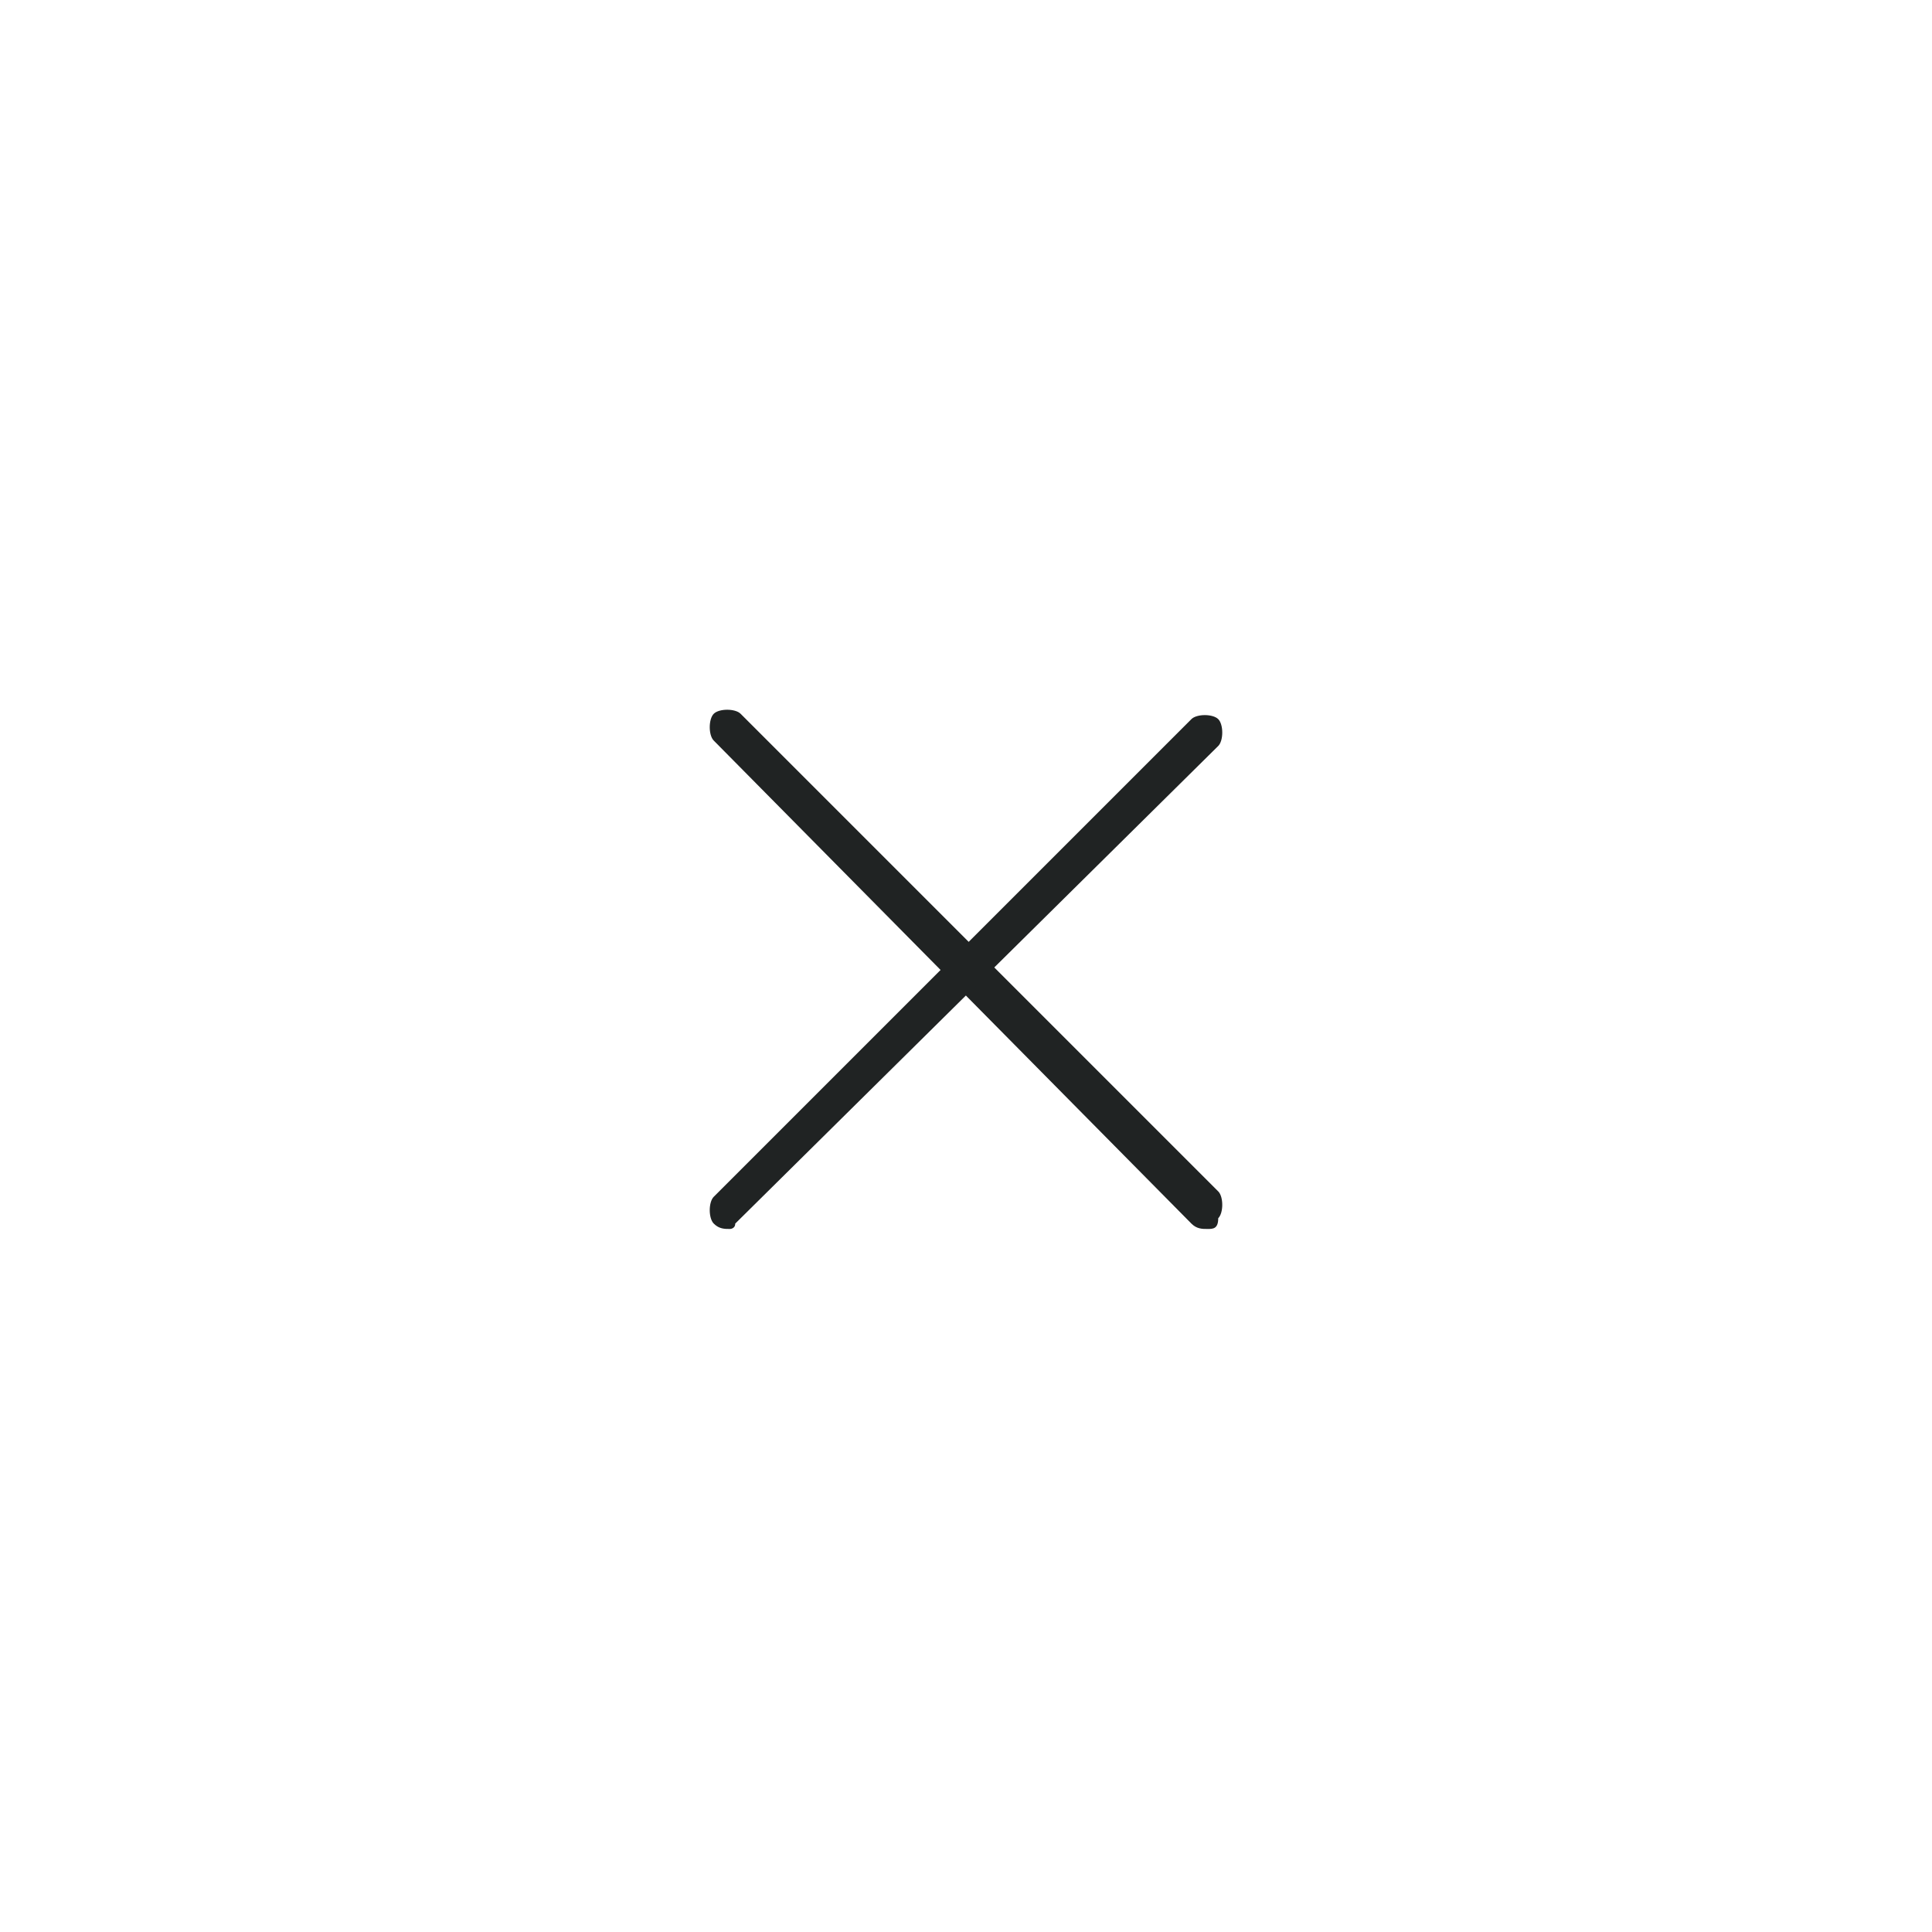
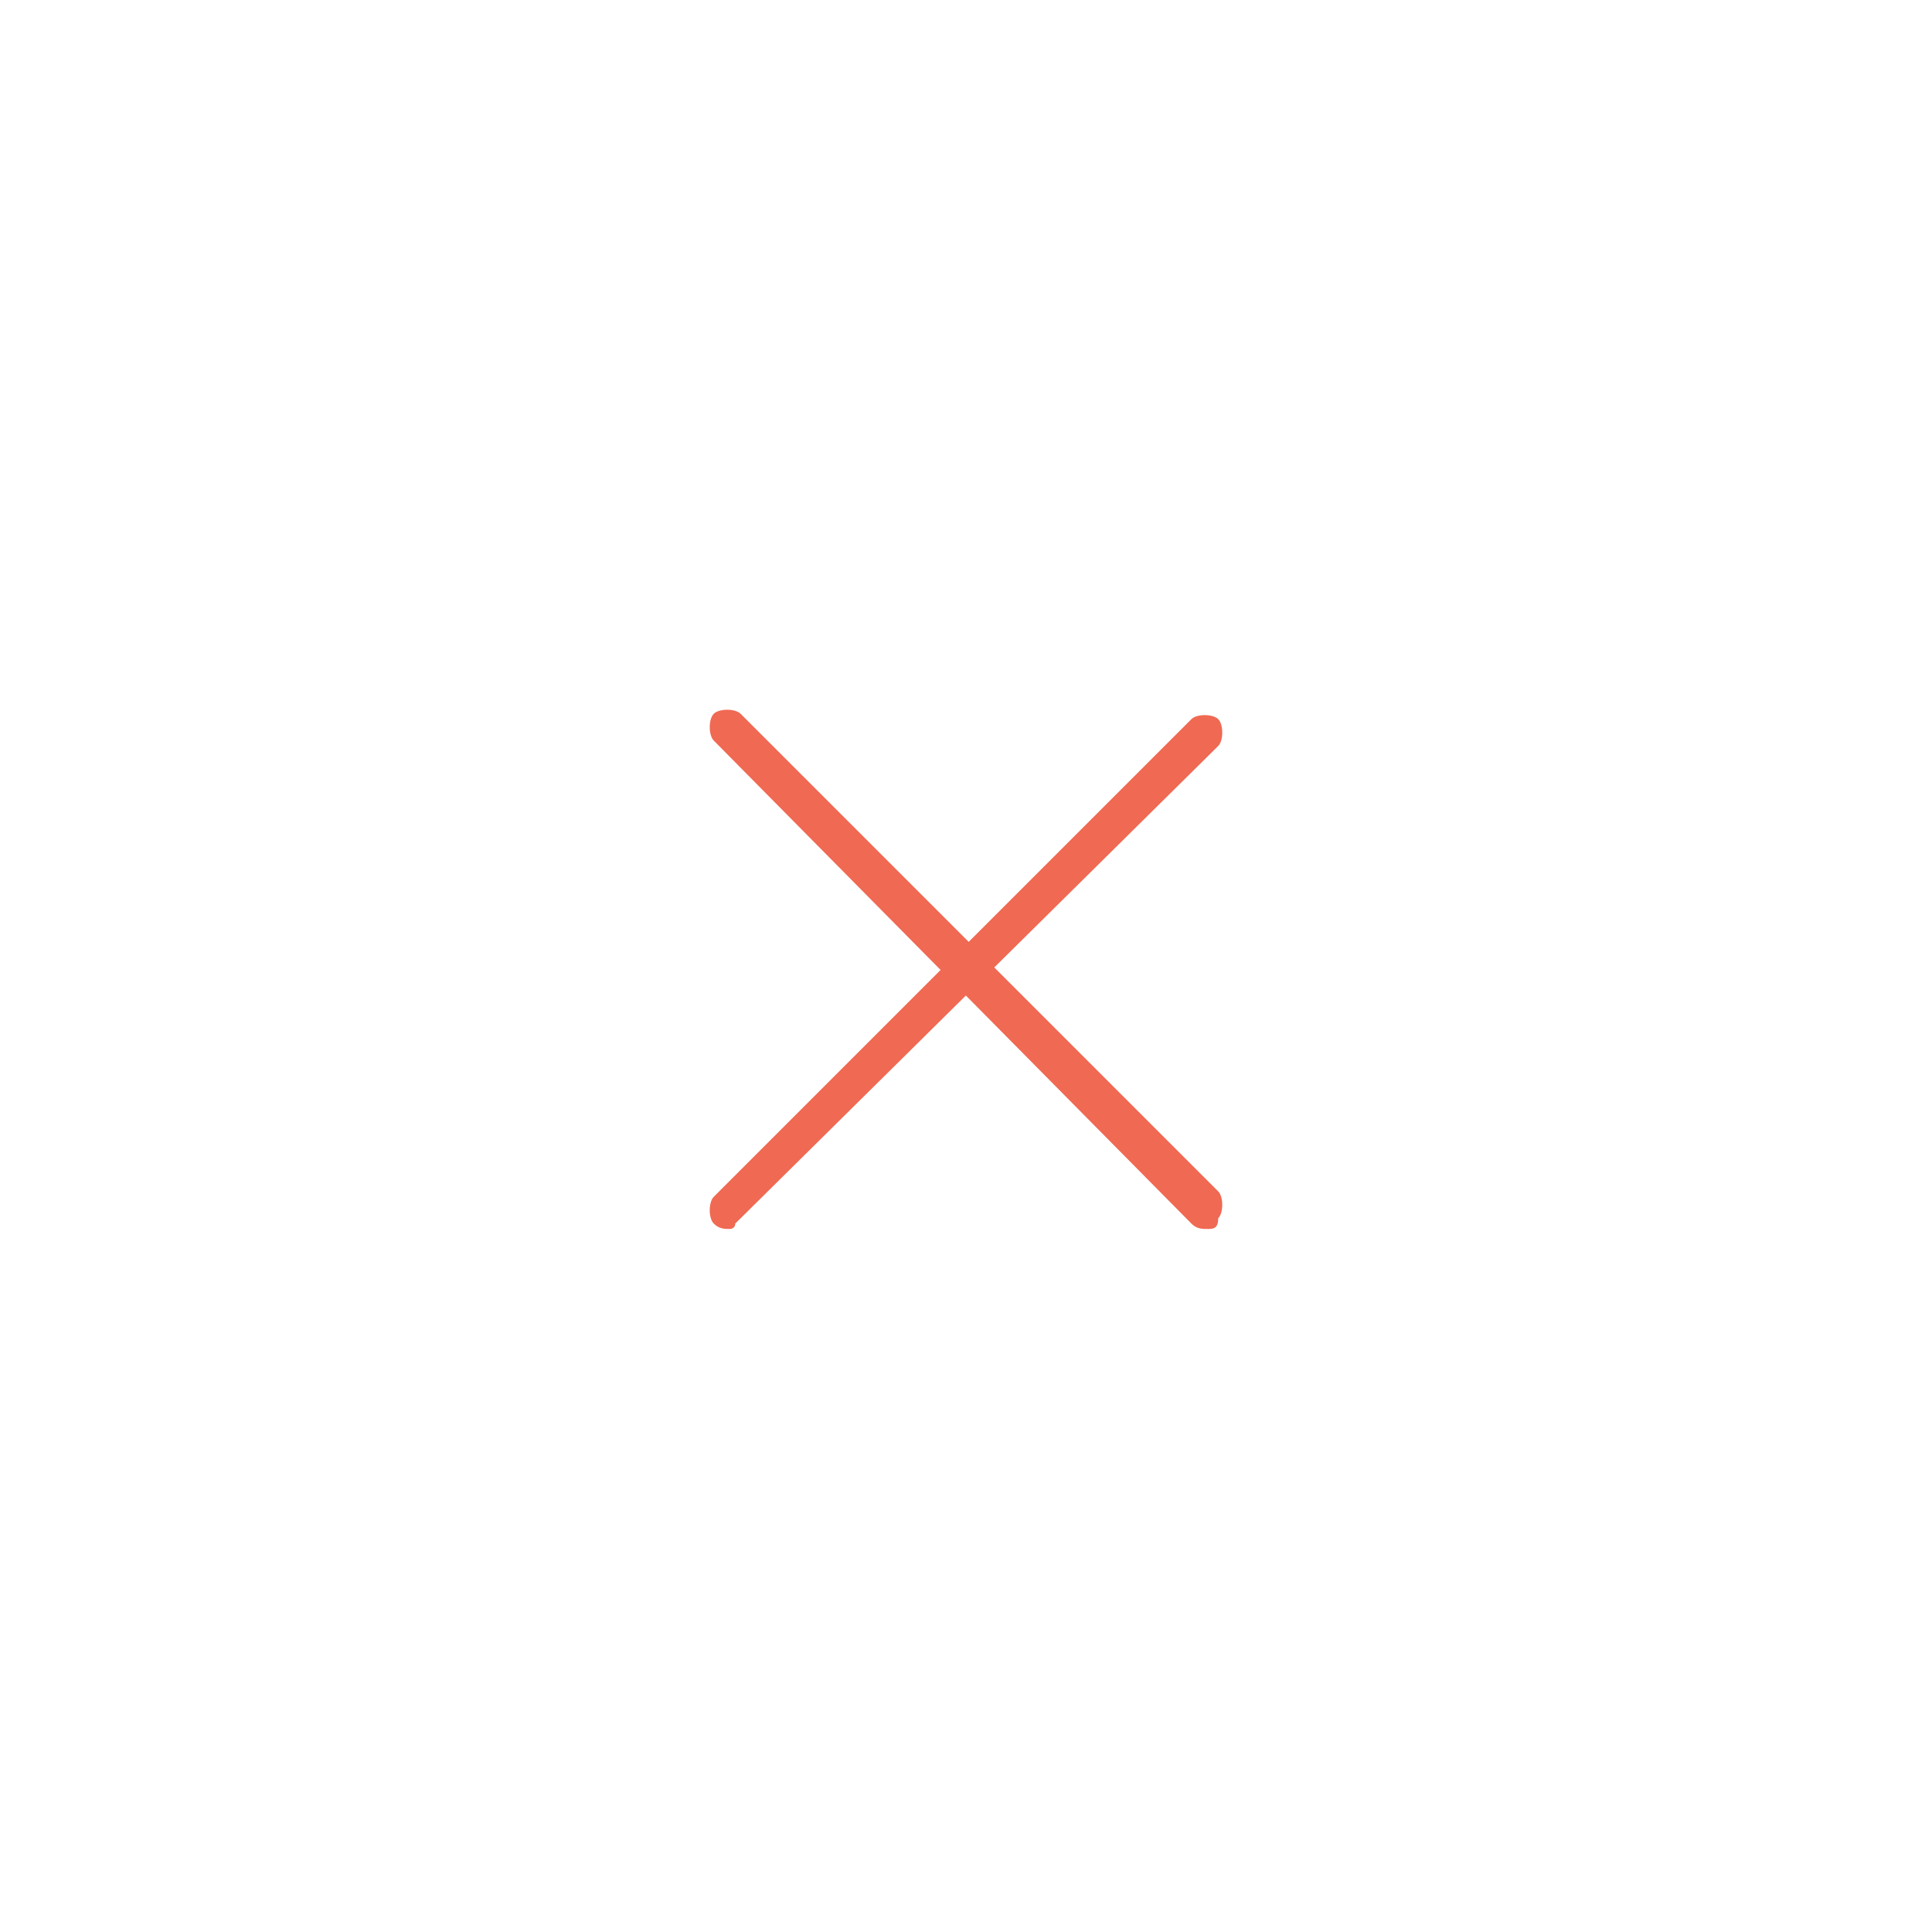
<svg xmlns="http://www.w3.org/2000/svg" version="1.1" id="Layer_1" x="0px" y="0px" viewBox="0 0 36 36" enable-background="new 0 0 36 36" xml:space="preserve">
  <g>
    <g>
-       <path fill="#202323" d="M22.5,22.9c-0.1,0-0.2,0-0.3-0.1l-8.9-9c-0.1-0.1-0.1-0.4,0-0.5s0.4-0.1,0.5,0l8.9,8.9    c0.1,0.1,0.1,0.4,0,0.5C22.7,22.9,22.6,22.9,22.5,22.9z" />
-       <path fill="#202323" d="M13.6,22.9c-0.1,0-0.2,0-0.3-0.1c-0.1-0.1-0.1-0.4,0-0.5l8.9-8.9c0.1-0.1,0.4-0.1,0.5,0    c0.1,0.1,0.1,0.4,0,0.5l-9,8.9C13.7,22.9,13.6,22.9,13.6,22.9z" />
+       <path fill="#F06953" d="M22.5,22.9c-0.1,0-0.2,0-0.3-0.1l-8.9-9c-0.1-0.1-0.1-0.4,0-0.5s0.4-0.1,0.5,0l8.9,8.9    c0.1,0.1,0.1,0.4,0,0.5C22.7,22.9,22.6,22.9,22.5,22.9z" />
+       <path fill="#F06953" d="M13.6,22.9c-0.1,0-0.2,0-0.3-0.1c-0.1-0.1-0.1-0.4,0-0.5l8.9-8.9c0.1-0.1,0.4-0.1,0.5,0    c0.1,0.1,0.1,0.4,0,0.5l-9,8.9C13.7,22.9,13.6,22.9,13.6,22.9z" />
    </g>
  </g>
</svg>
